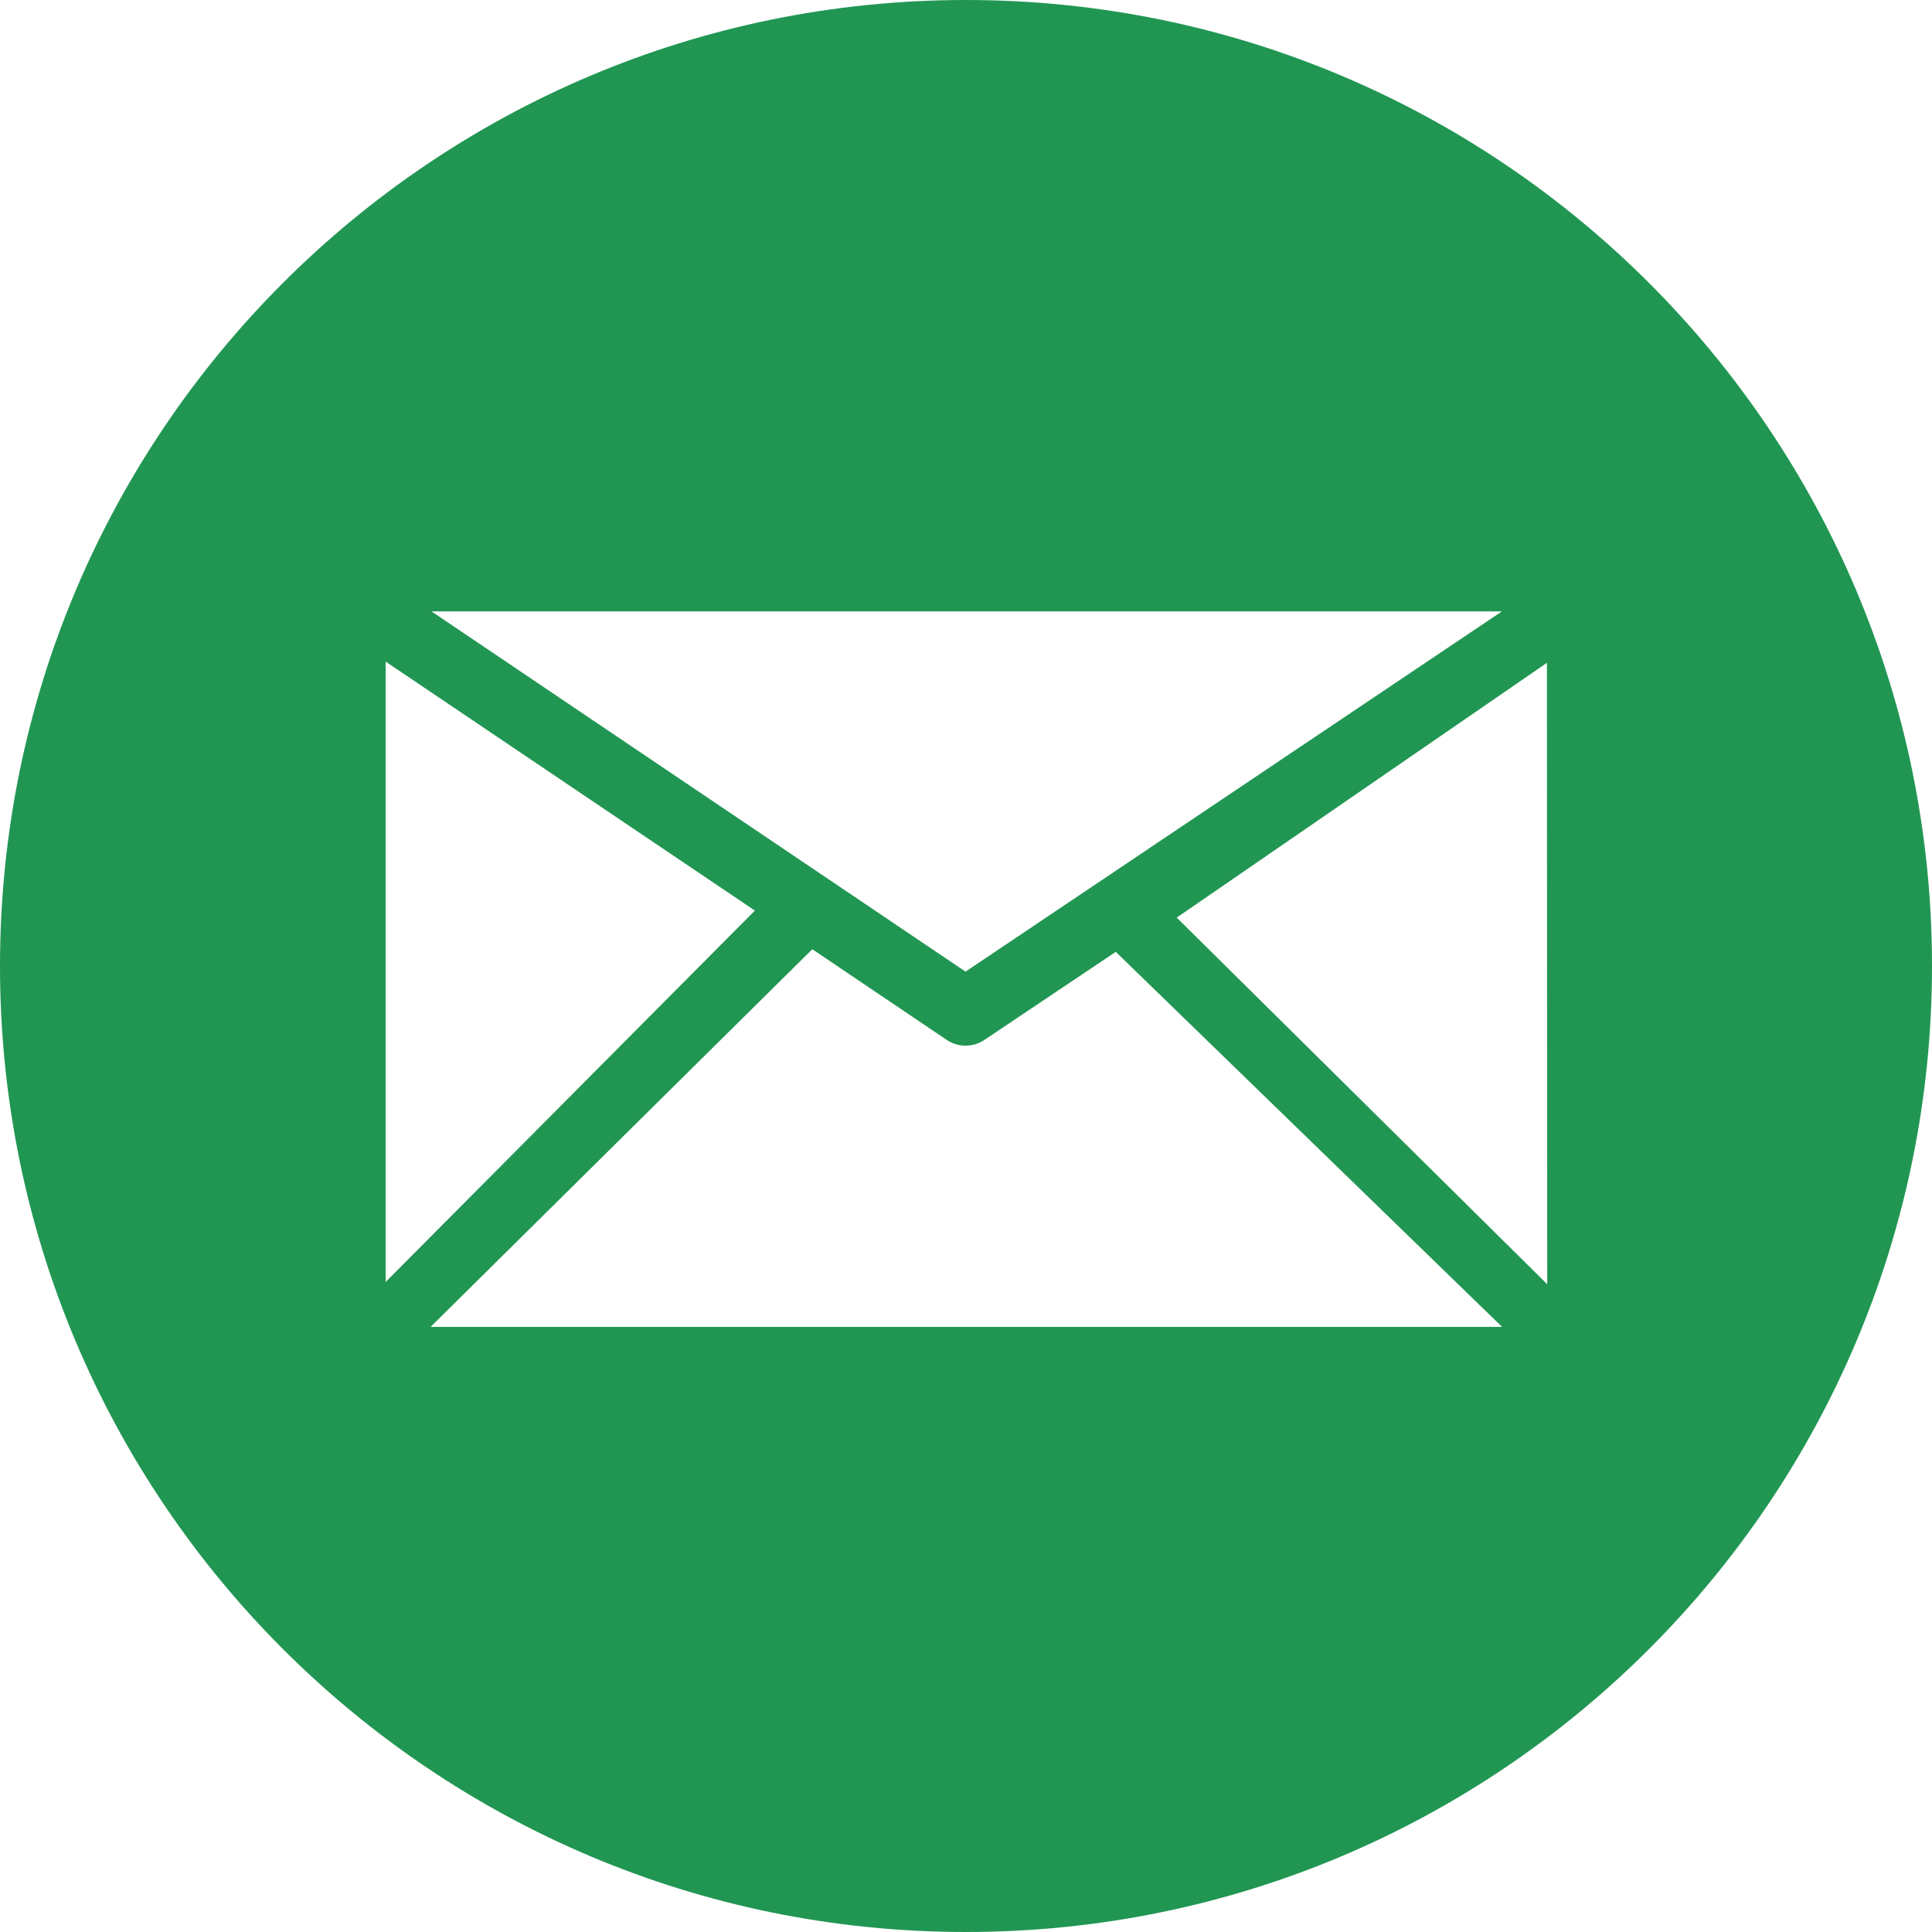
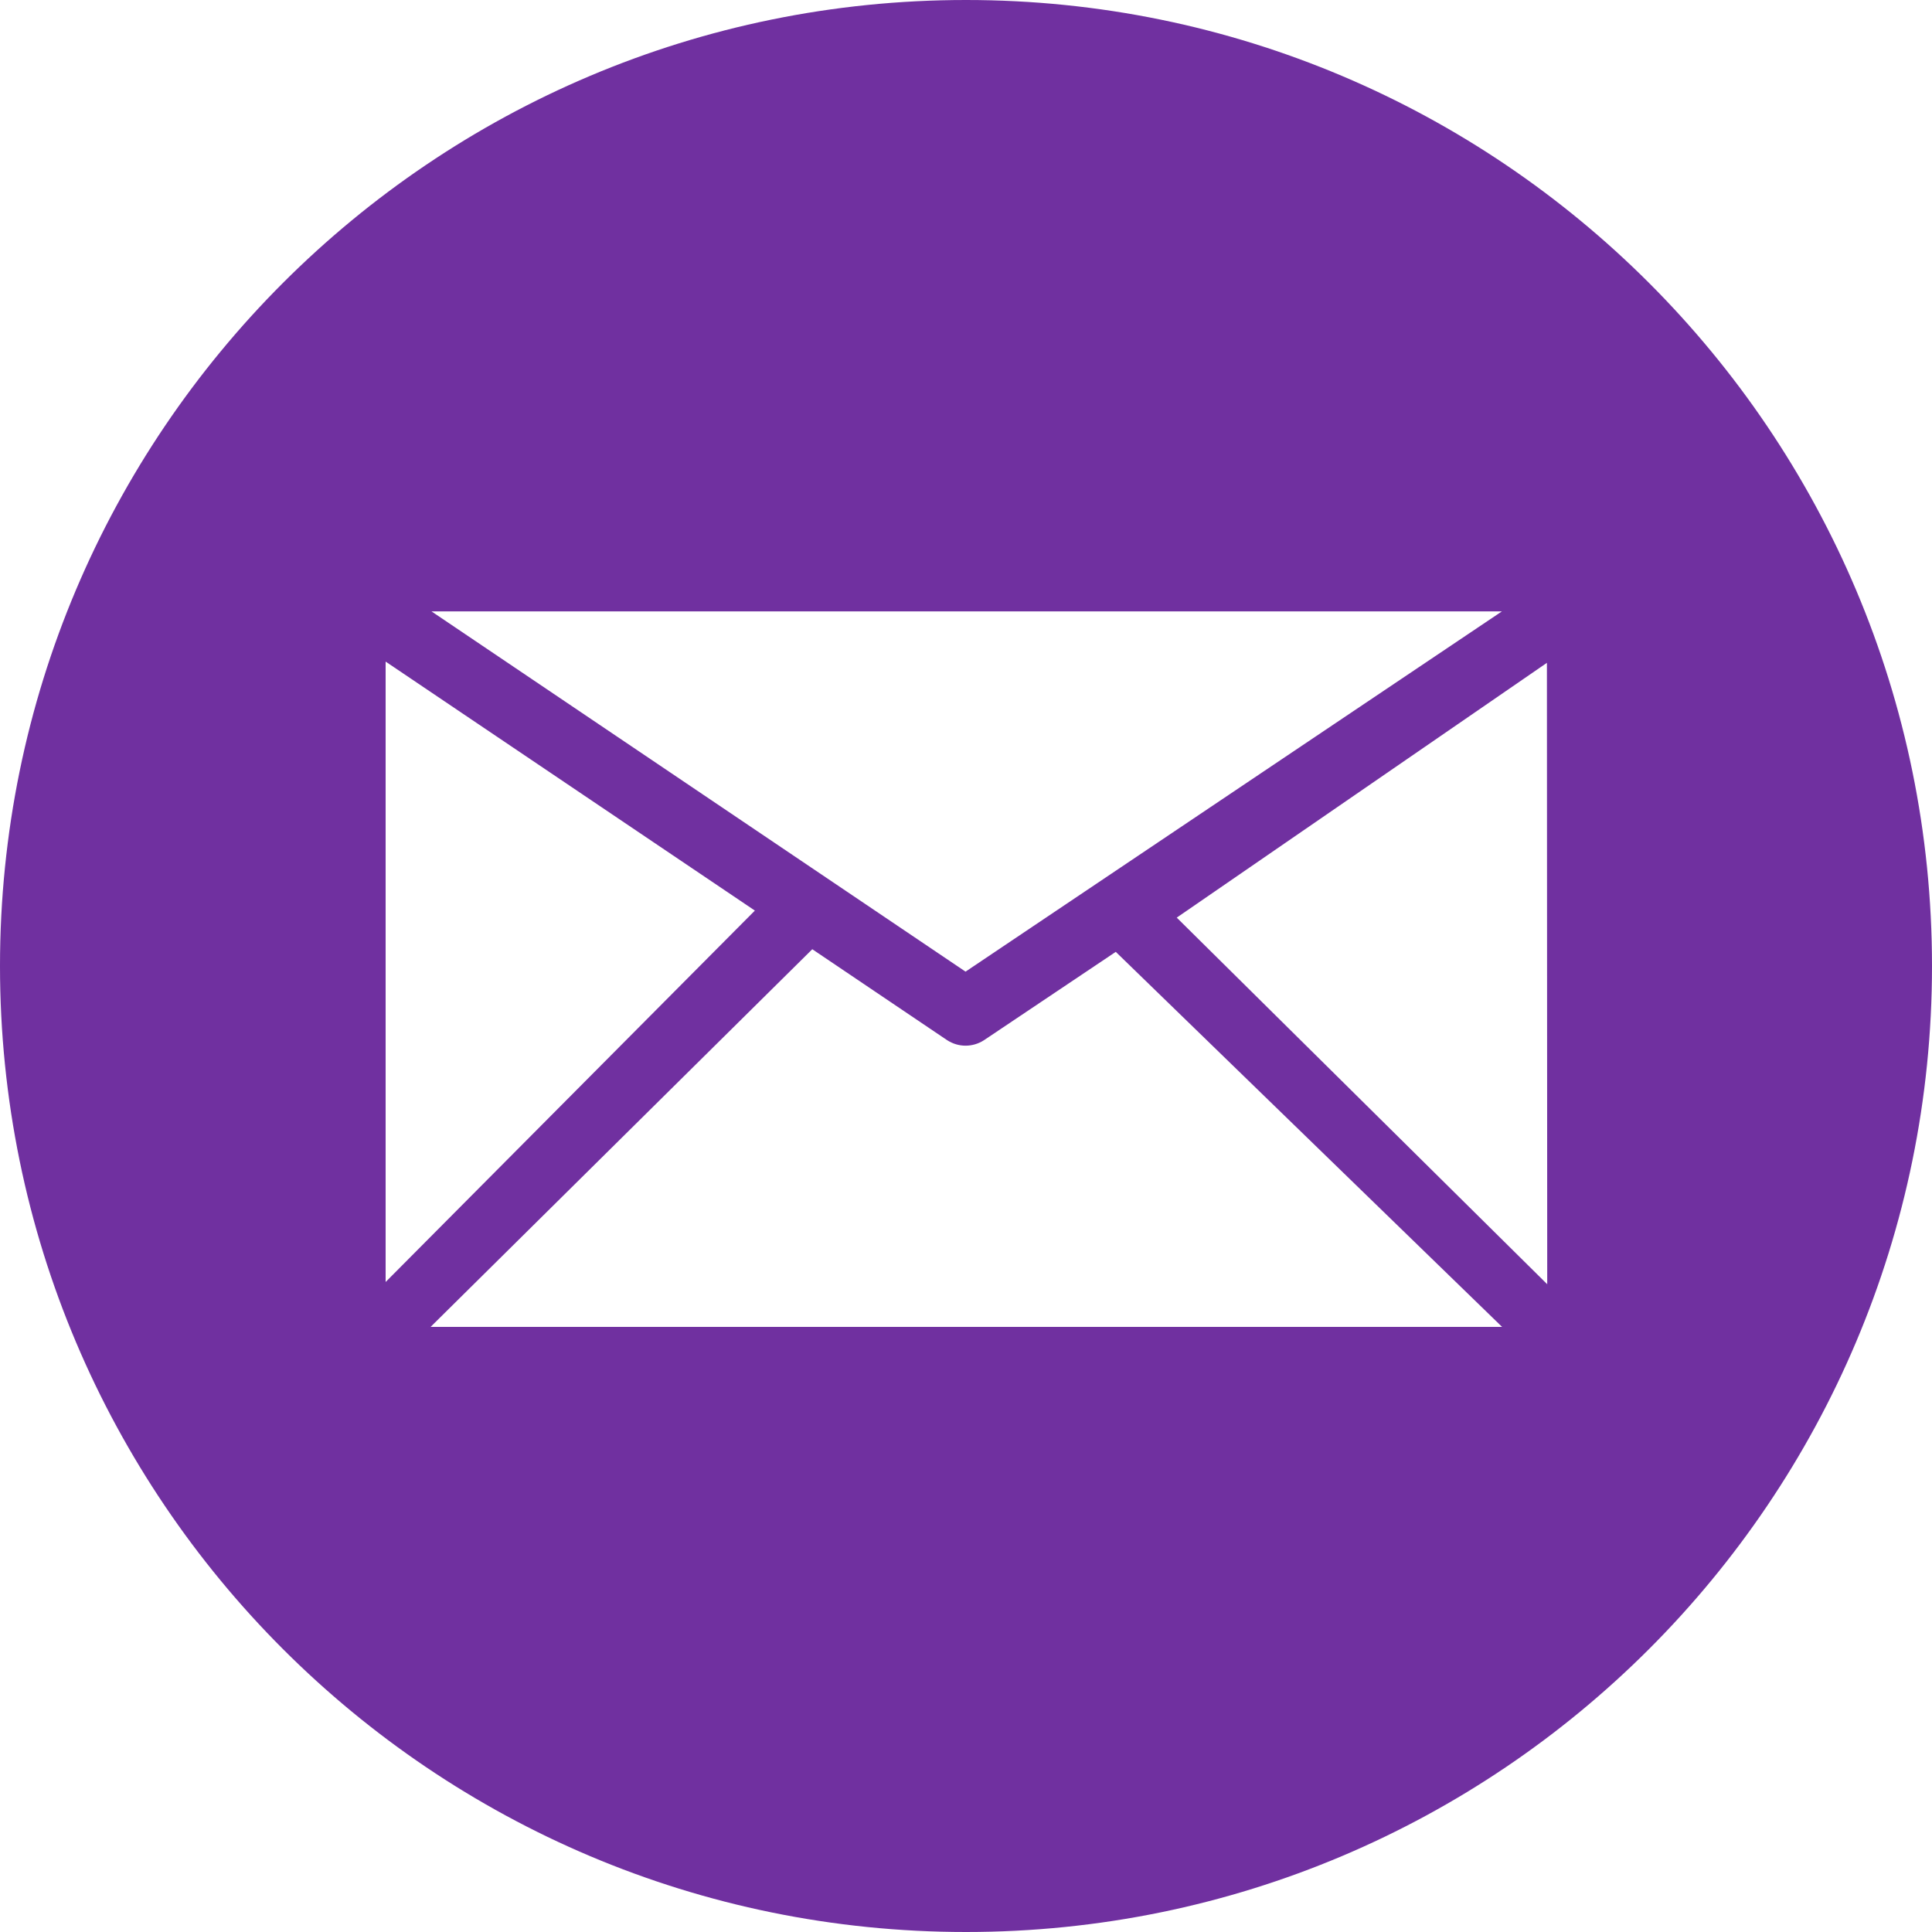
<svg xmlns="http://www.w3.org/2000/svg" xmlns:xlink="http://www.w3.org/1999/xlink" width="25" height="25" viewBox="0 0 25 25" version="1.1">
  <g id="Canvas" transform="translate(-4909 -2597)">
    <g id="noun_99709_cc">
      <g id="Vector">
-         <use xlink:href="#path0_fill" transform="translate(4909 2597)" fill="#219653" />
+         <use xlink:href="#path0_fill" transform="translate(4909 2597)" fill="#7030a0" />
      </g>
    </g>
  </g>
  <defs>
    <path id="path0_fill" d="M 12.5 -3.15905e-08C 19.403 -3.15905e-08 25 5.597 25 12.5C 25 19.403 19.403 25 12.5 25C 5.596 25 -3.15905e-08 19.403 -3.15905e-08 12.5C -3.15905e-08 5.597 5.596 -3.15905e-08 12.5 -3.15905e-08ZM 20.021 16.618L 20.017 8.577L 15.227 11.874L 20.021 16.618ZM 14.438 12.317L 12.733 13.46C 12.661 13.507 12.577 13.531 12.494 13.531C 12.411 13.531 12.329 13.507 12.256 13.46L 10.511 12.283L 5.572 17.17L 19.437 17.17L 14.438 12.317ZM 9.768 11.783L 4.99 8.561L 4.99 16.589L 9.768 11.783ZM 12.494 12.573L 19.435 7.911L 5.583 7.911L 12.494 12.573Z" />
  </defs>
</svg>
